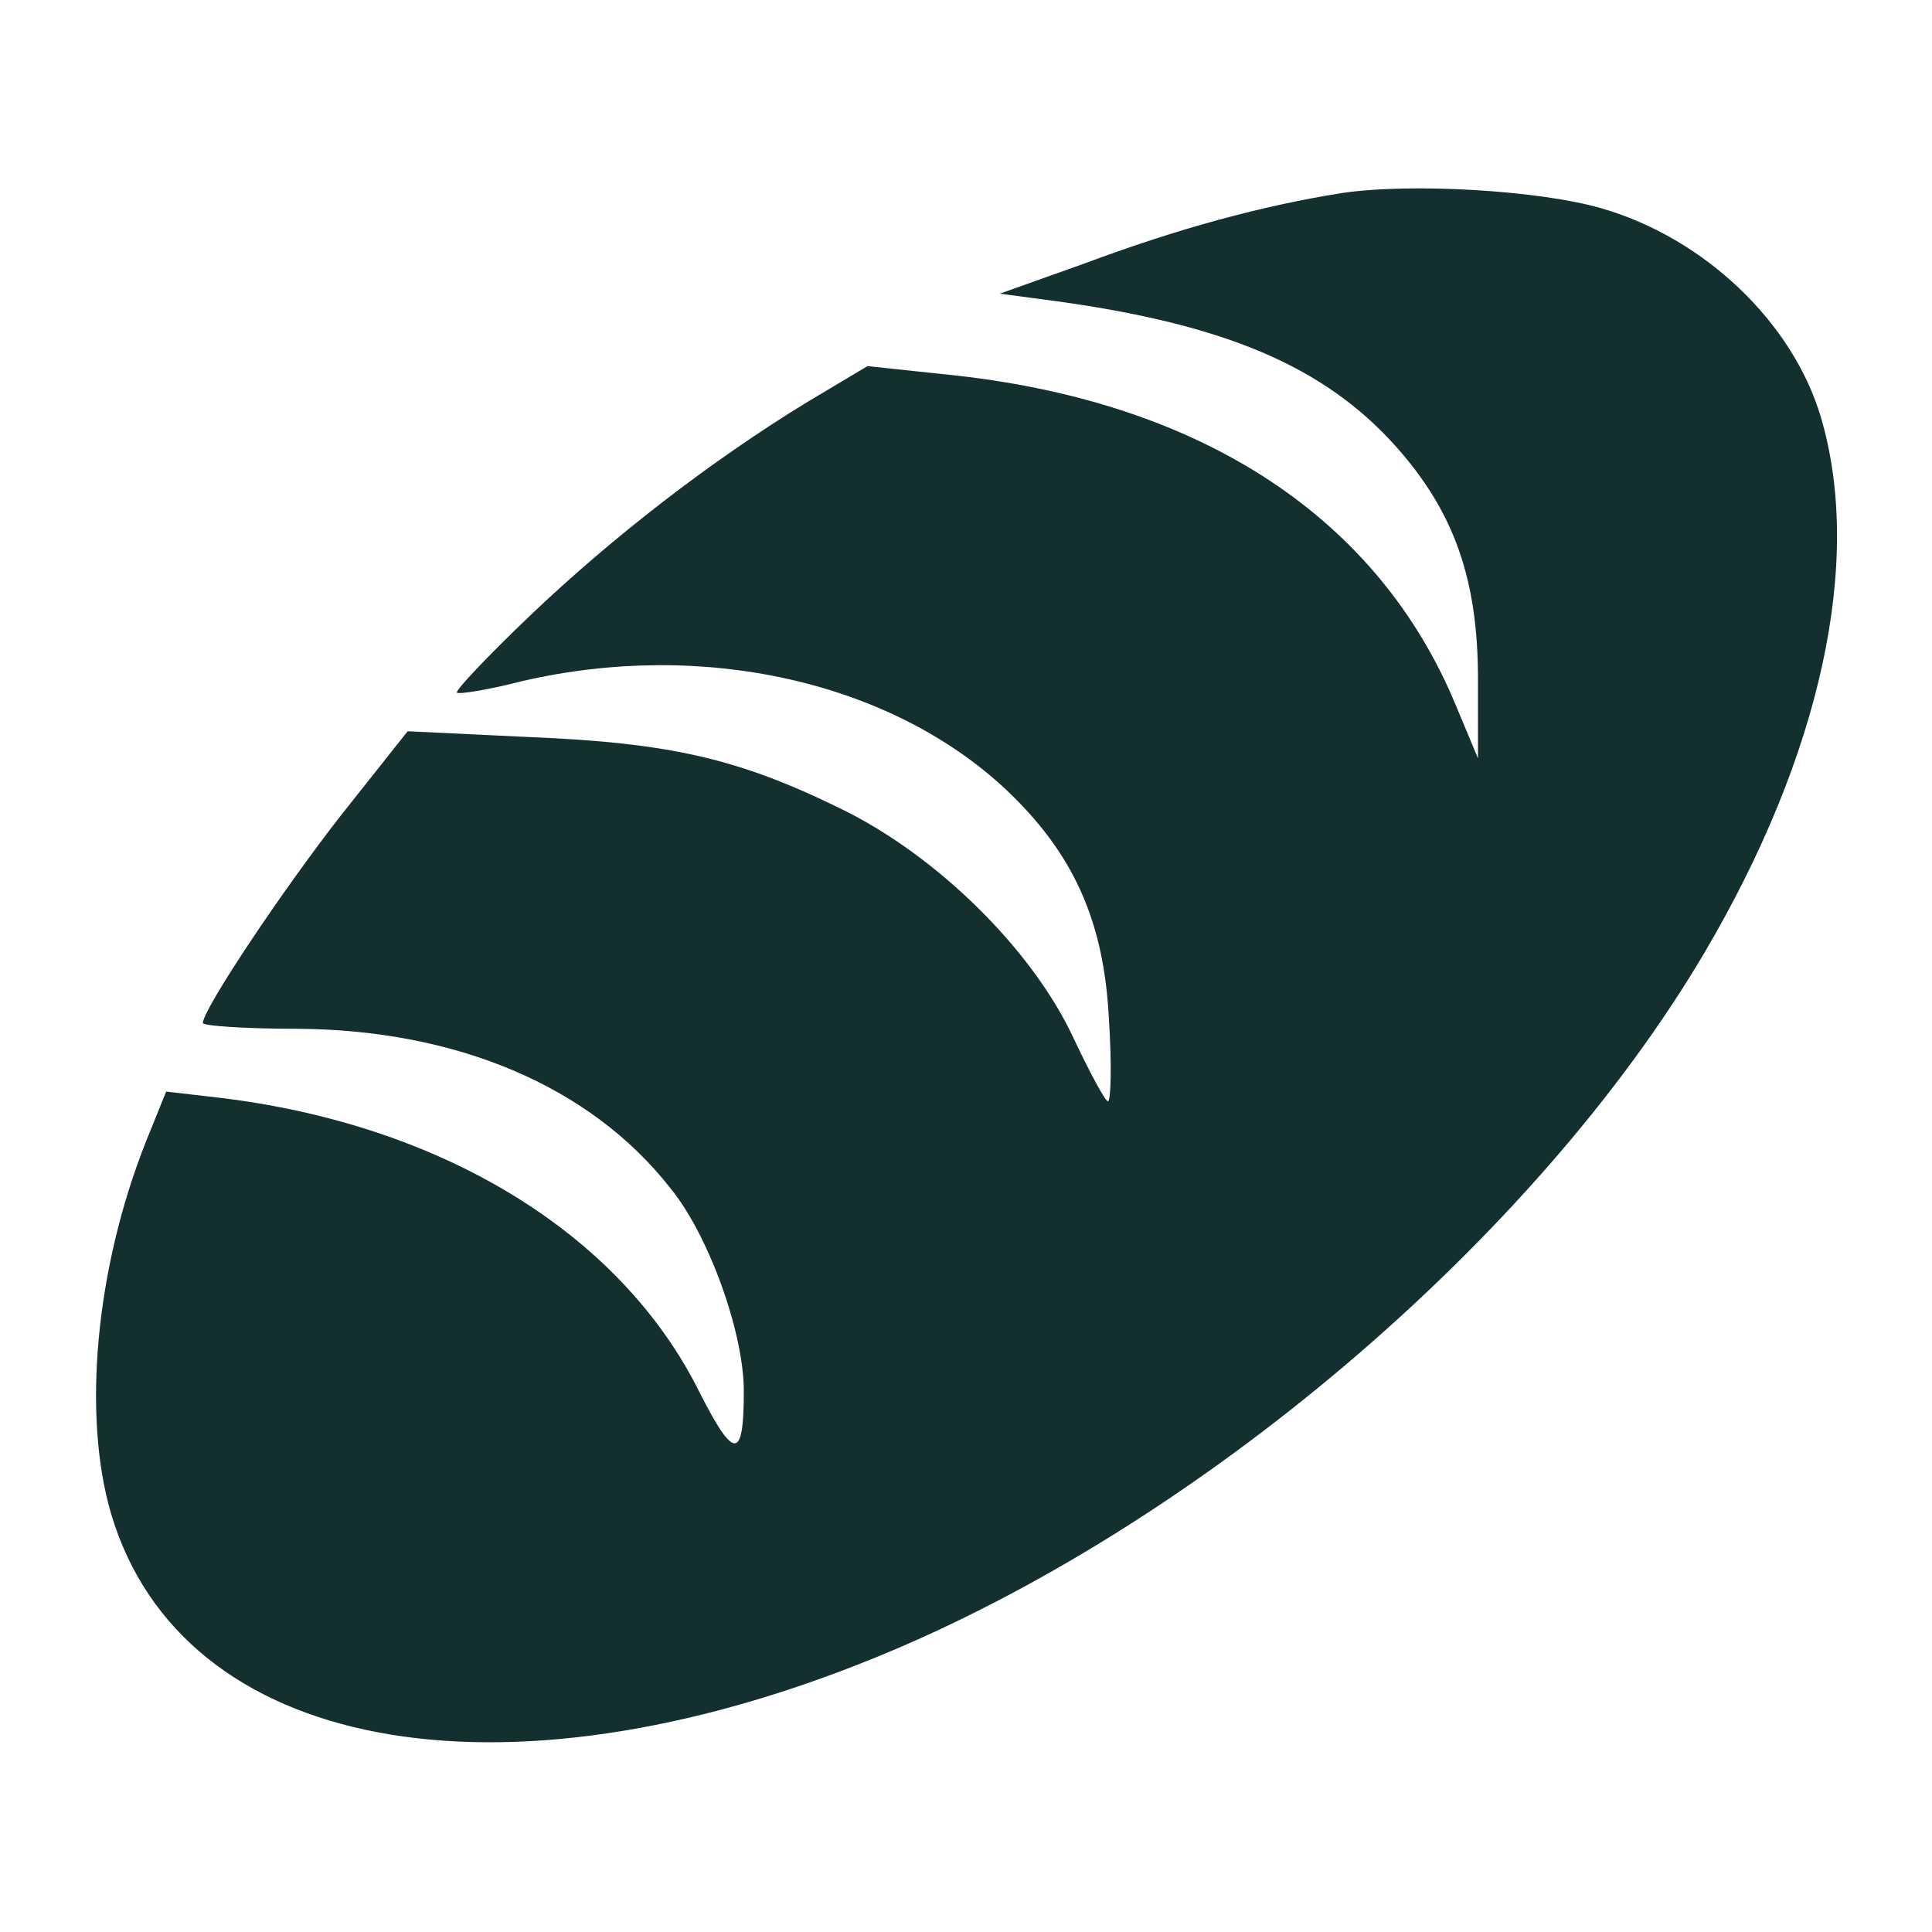
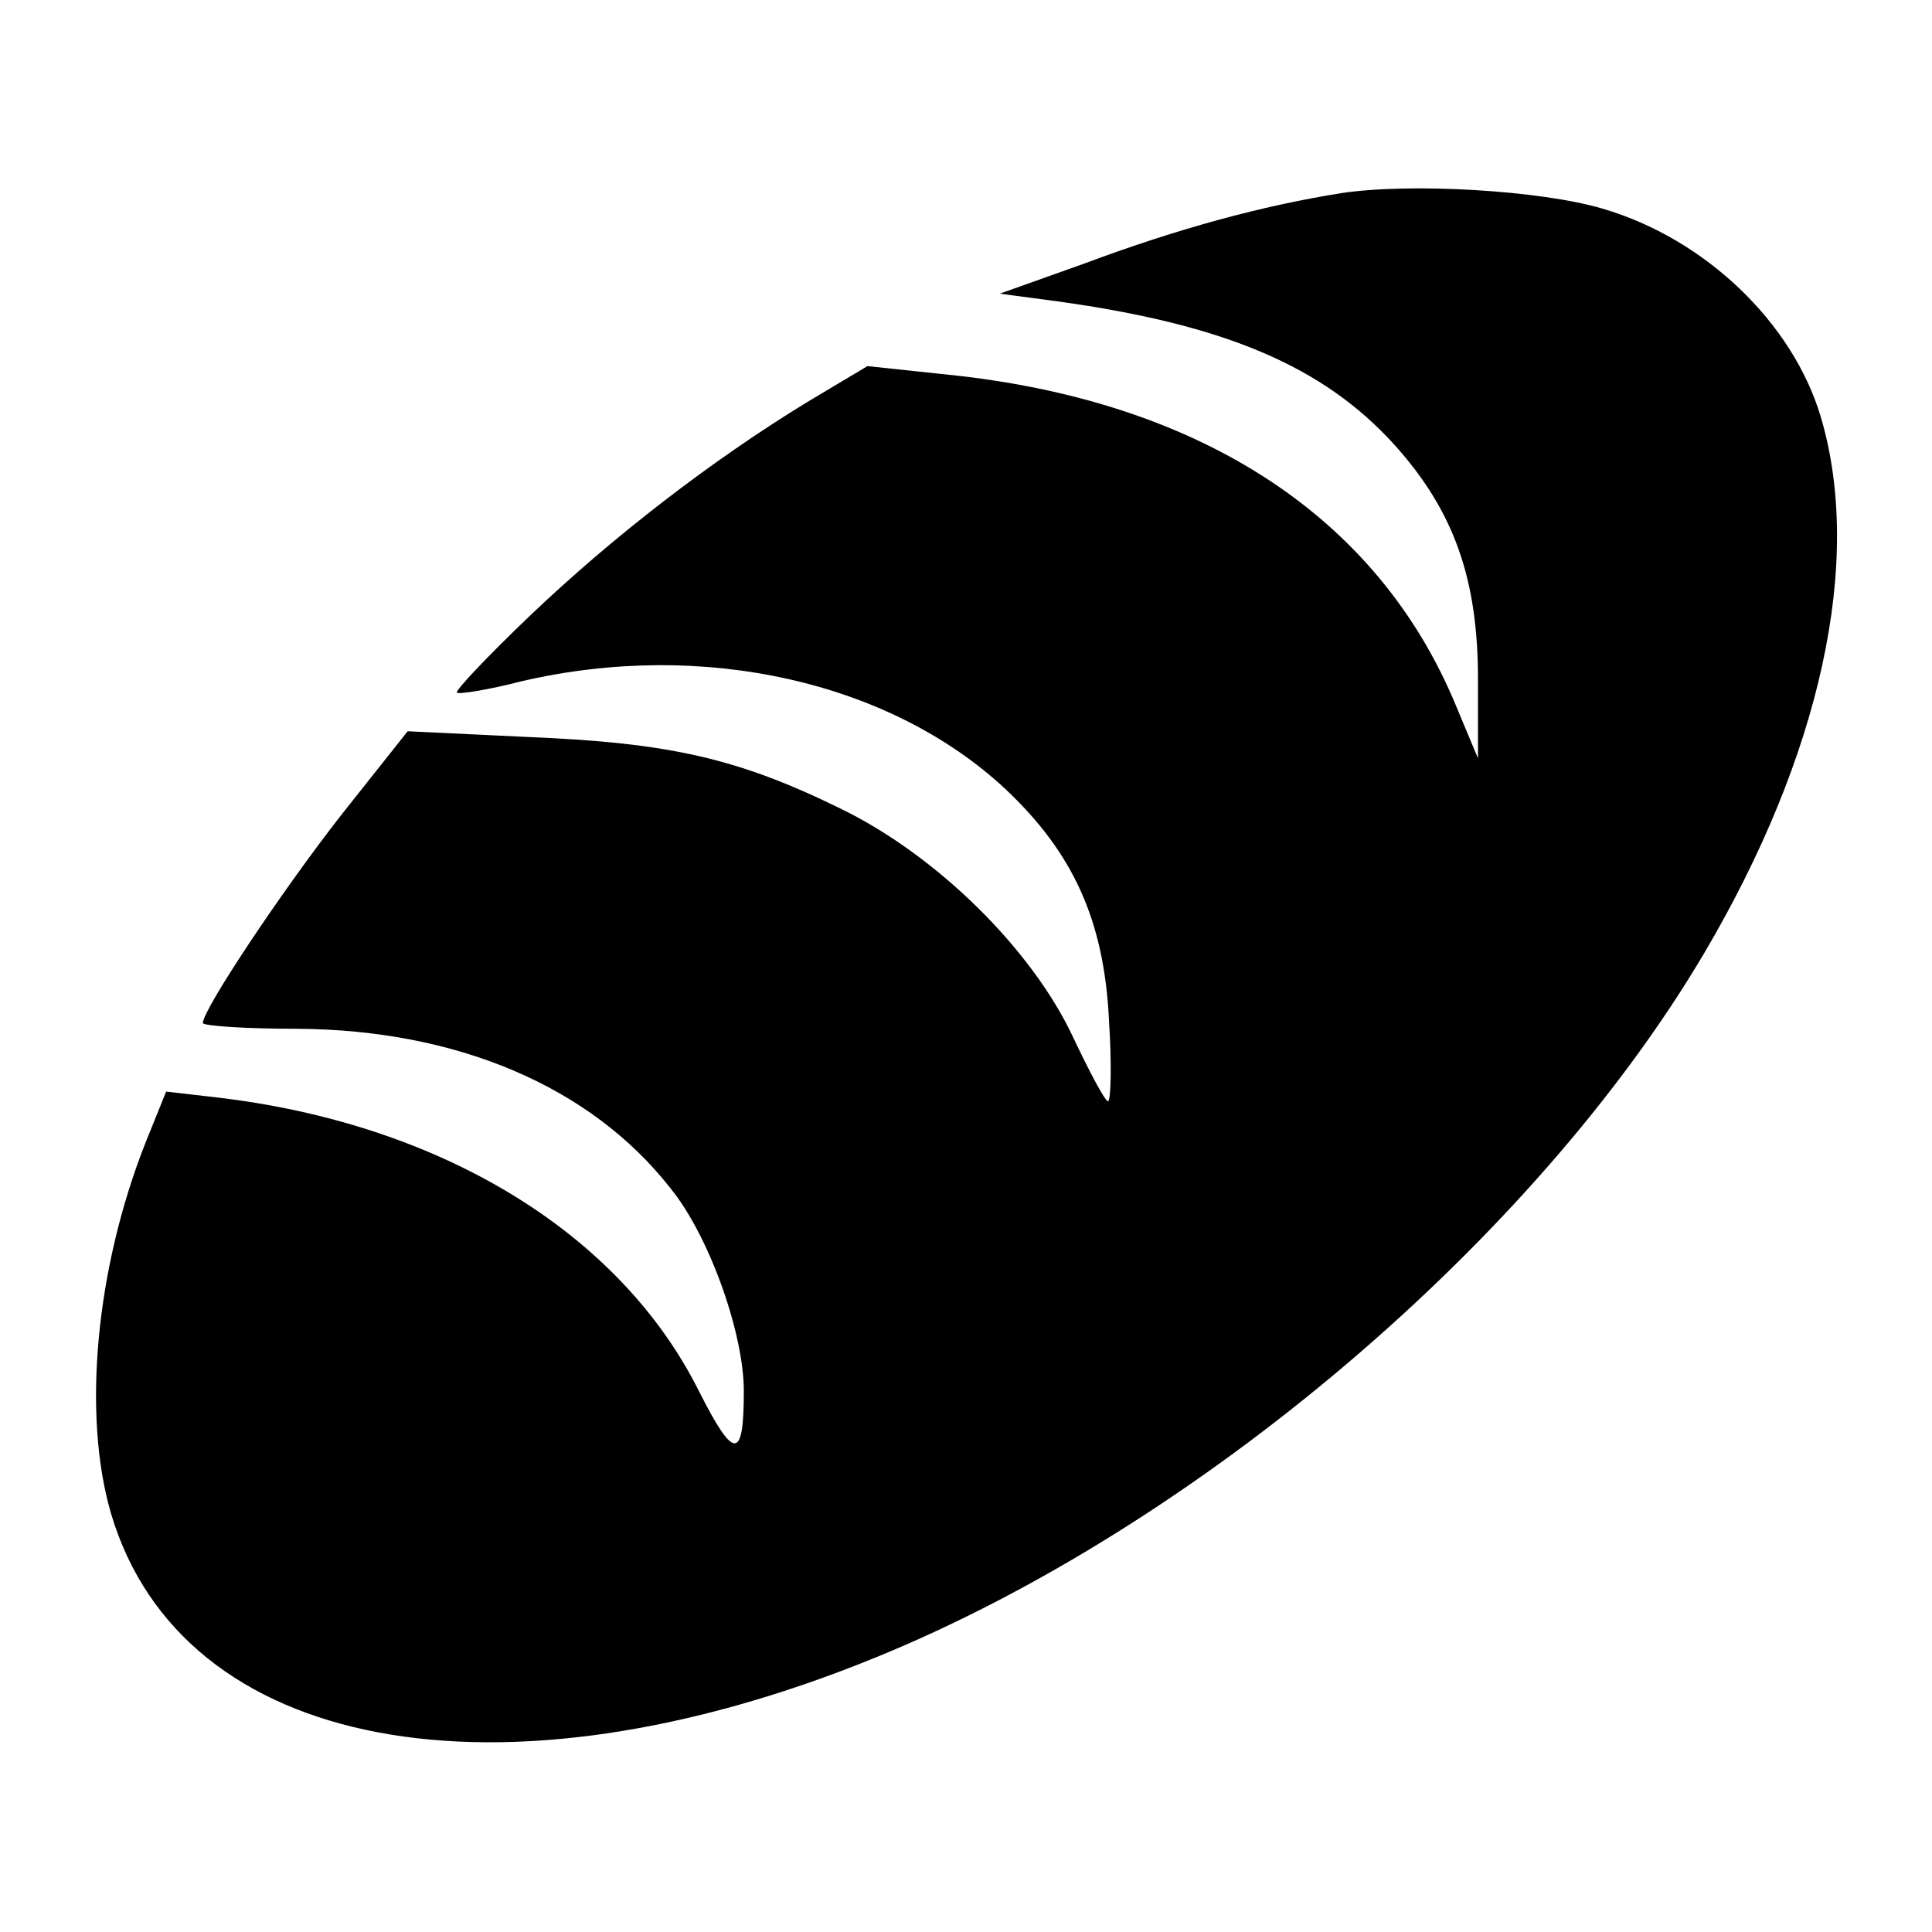
<svg xmlns="http://www.w3.org/2000/svg" version="1.0" viewBox="0 0 200 200">
-   <g transform="translate(0,200) scale(0.1,-0.1)" fill="#132F30" stroke="none">
+   <g transform="translate(0,200) scale(0.1,-0.1)" stroke="none">
    <path d="M1388 1800 c-81 -13 -167 -36 -266 -73 l-87 -31 60 -8 c173 -24 275 -67 349 -149 61 -68 86 -138 86 -242 l0 -82 -23 55 c-80 193 -260 312 -515 341 l-94 10 -62 -37 c-100 -61 -202 -140 -287 -221 -44 -42 -78 -78 -76 -80 2 -2 33 3 68 12 186 43 380 0 500 -112 70 -66 102 -136 107 -239 3 -46 2 -84 -1 -84 -3 0 -19 30 -36 66 -43 92 -142 189 -241 237 -106 52 -177 68 -322 74 l-126 6 -69 -87 c-61 -78 -143 -201 -143 -215 0 -3 44 -6 98 -6 164 -1 303 -59 386 -165 40 -49 76 -150 76 -210 0 -72 -10 -72 -46 -1 -82 165 -268 278 -500 305 l-52 6 -21 -52 c-52 -131 -66 -283 -36 -385 73 -246 401 -308 791 -149 334 136 683 433 858 729 121 205 165 406 121 555 -29 98 -120 185 -226 216 -64 19 -199 27 -271 16z" />
  </g>
</svg>
